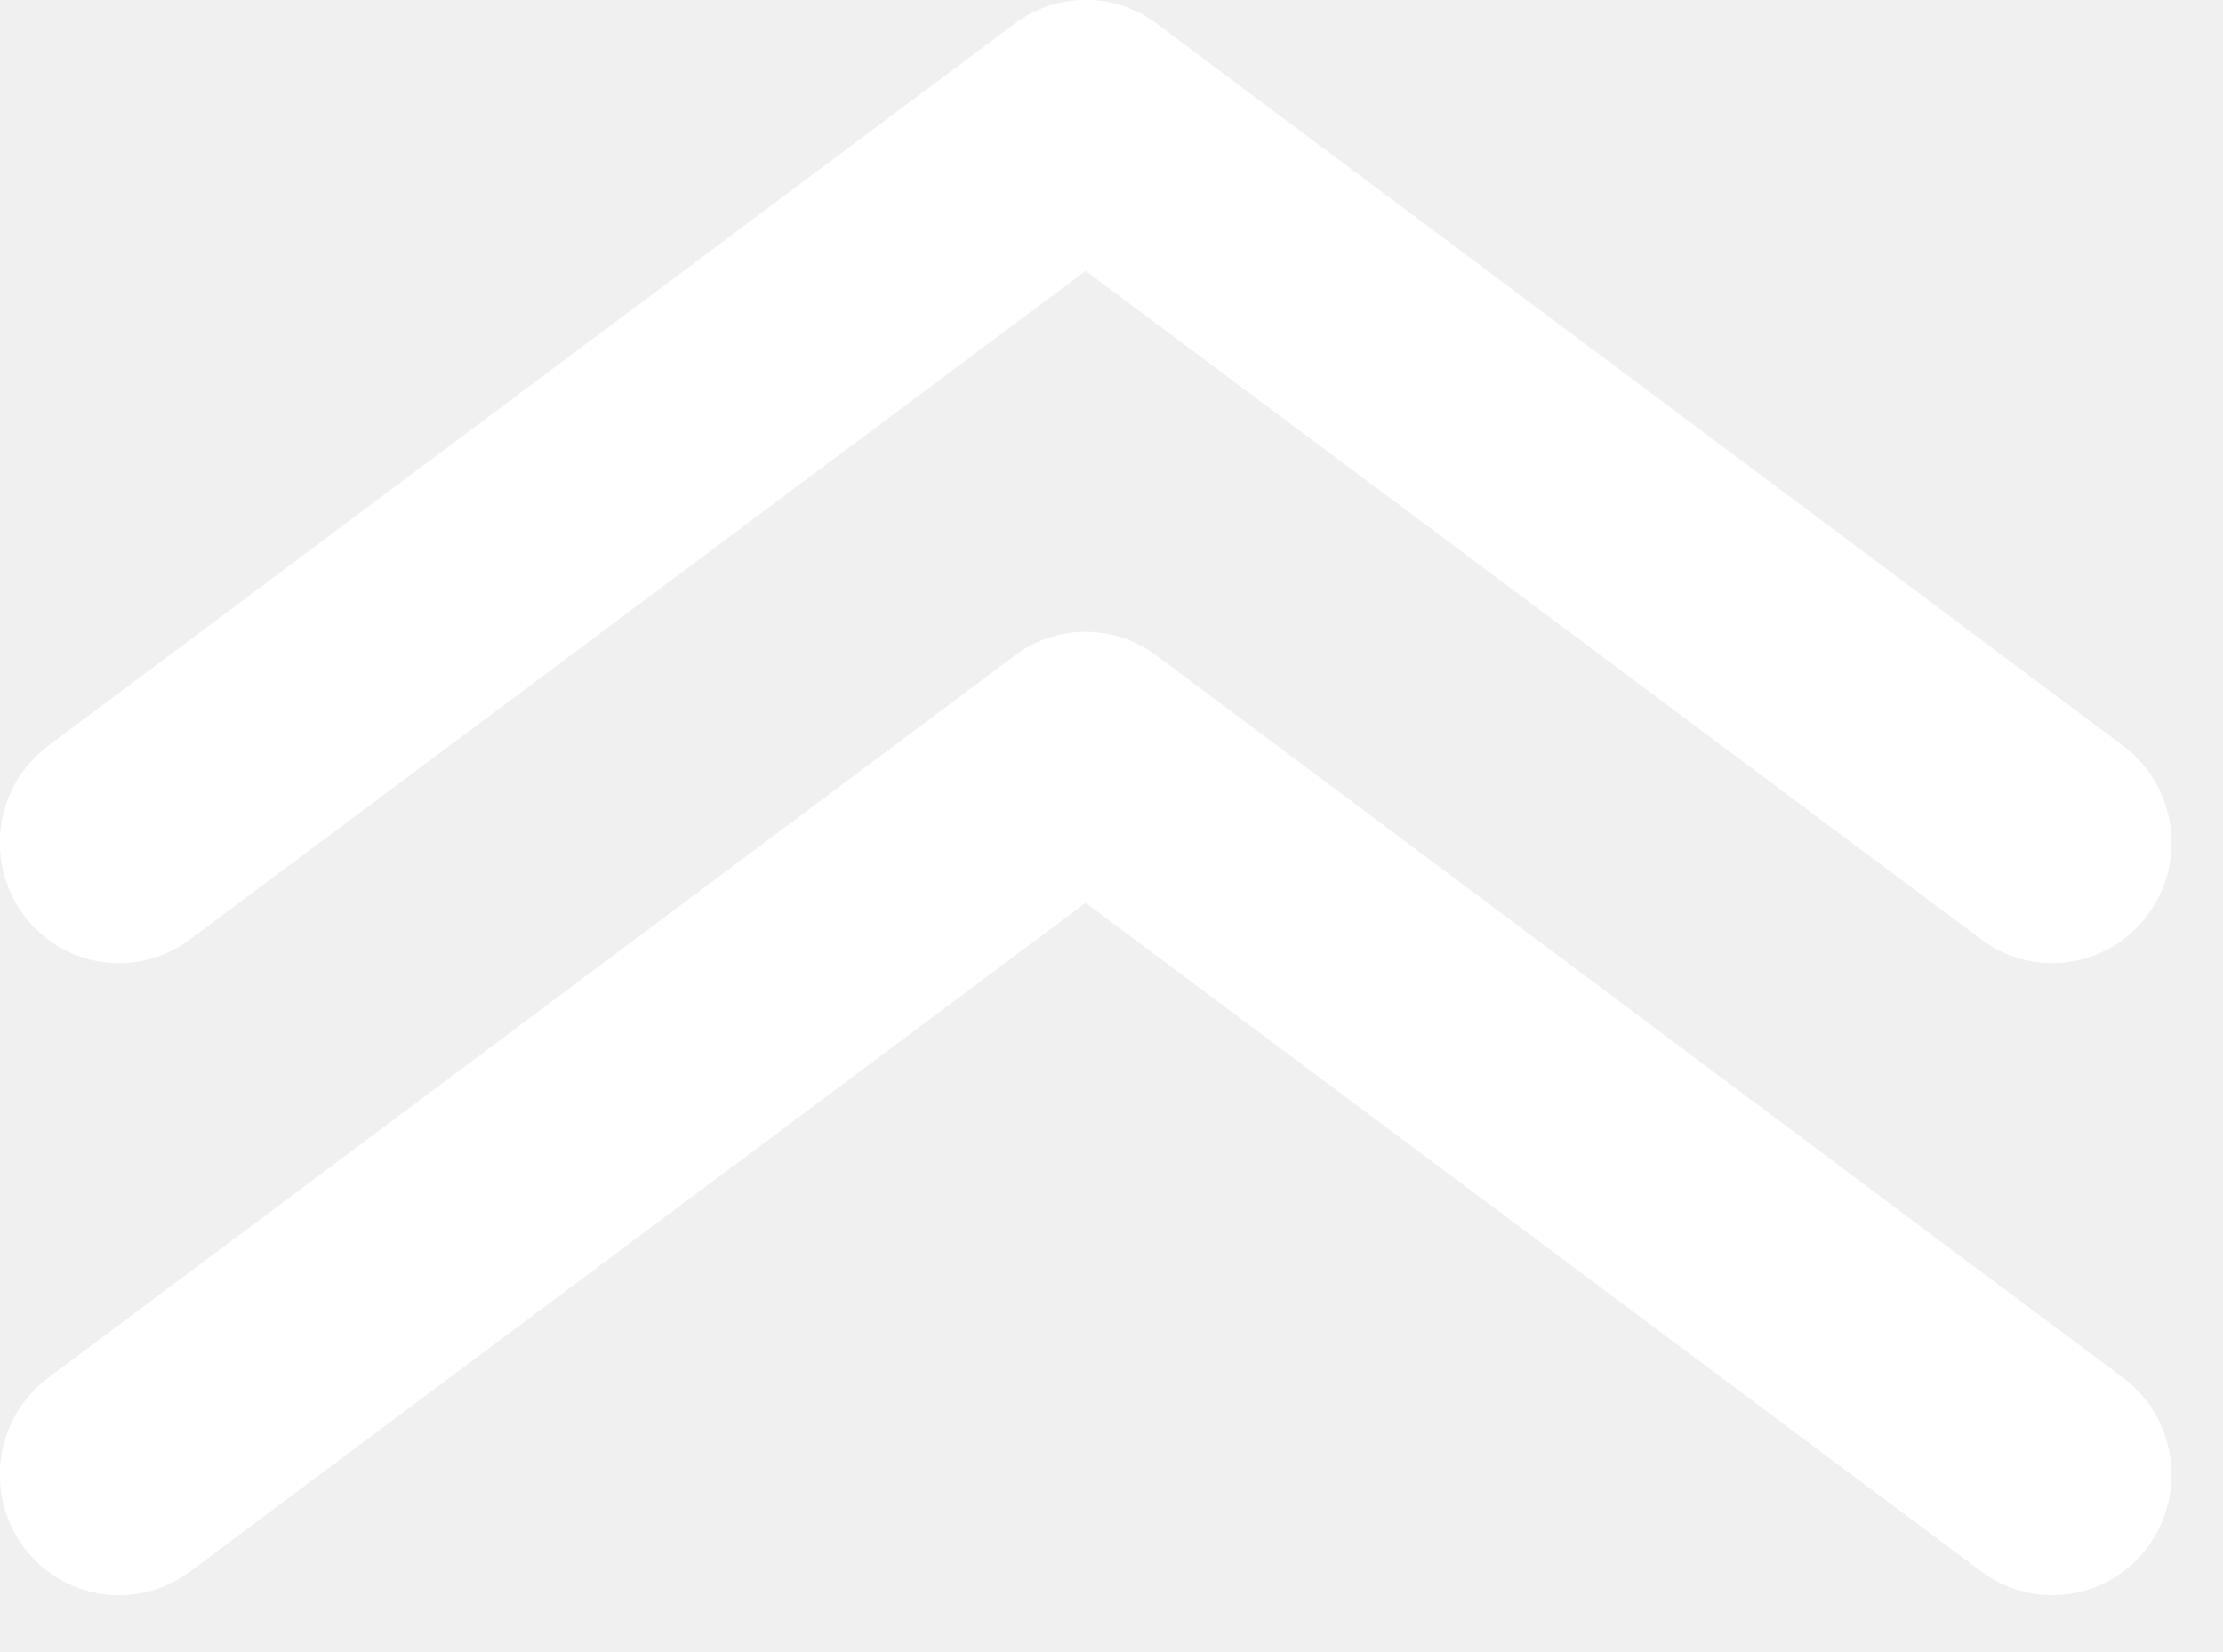
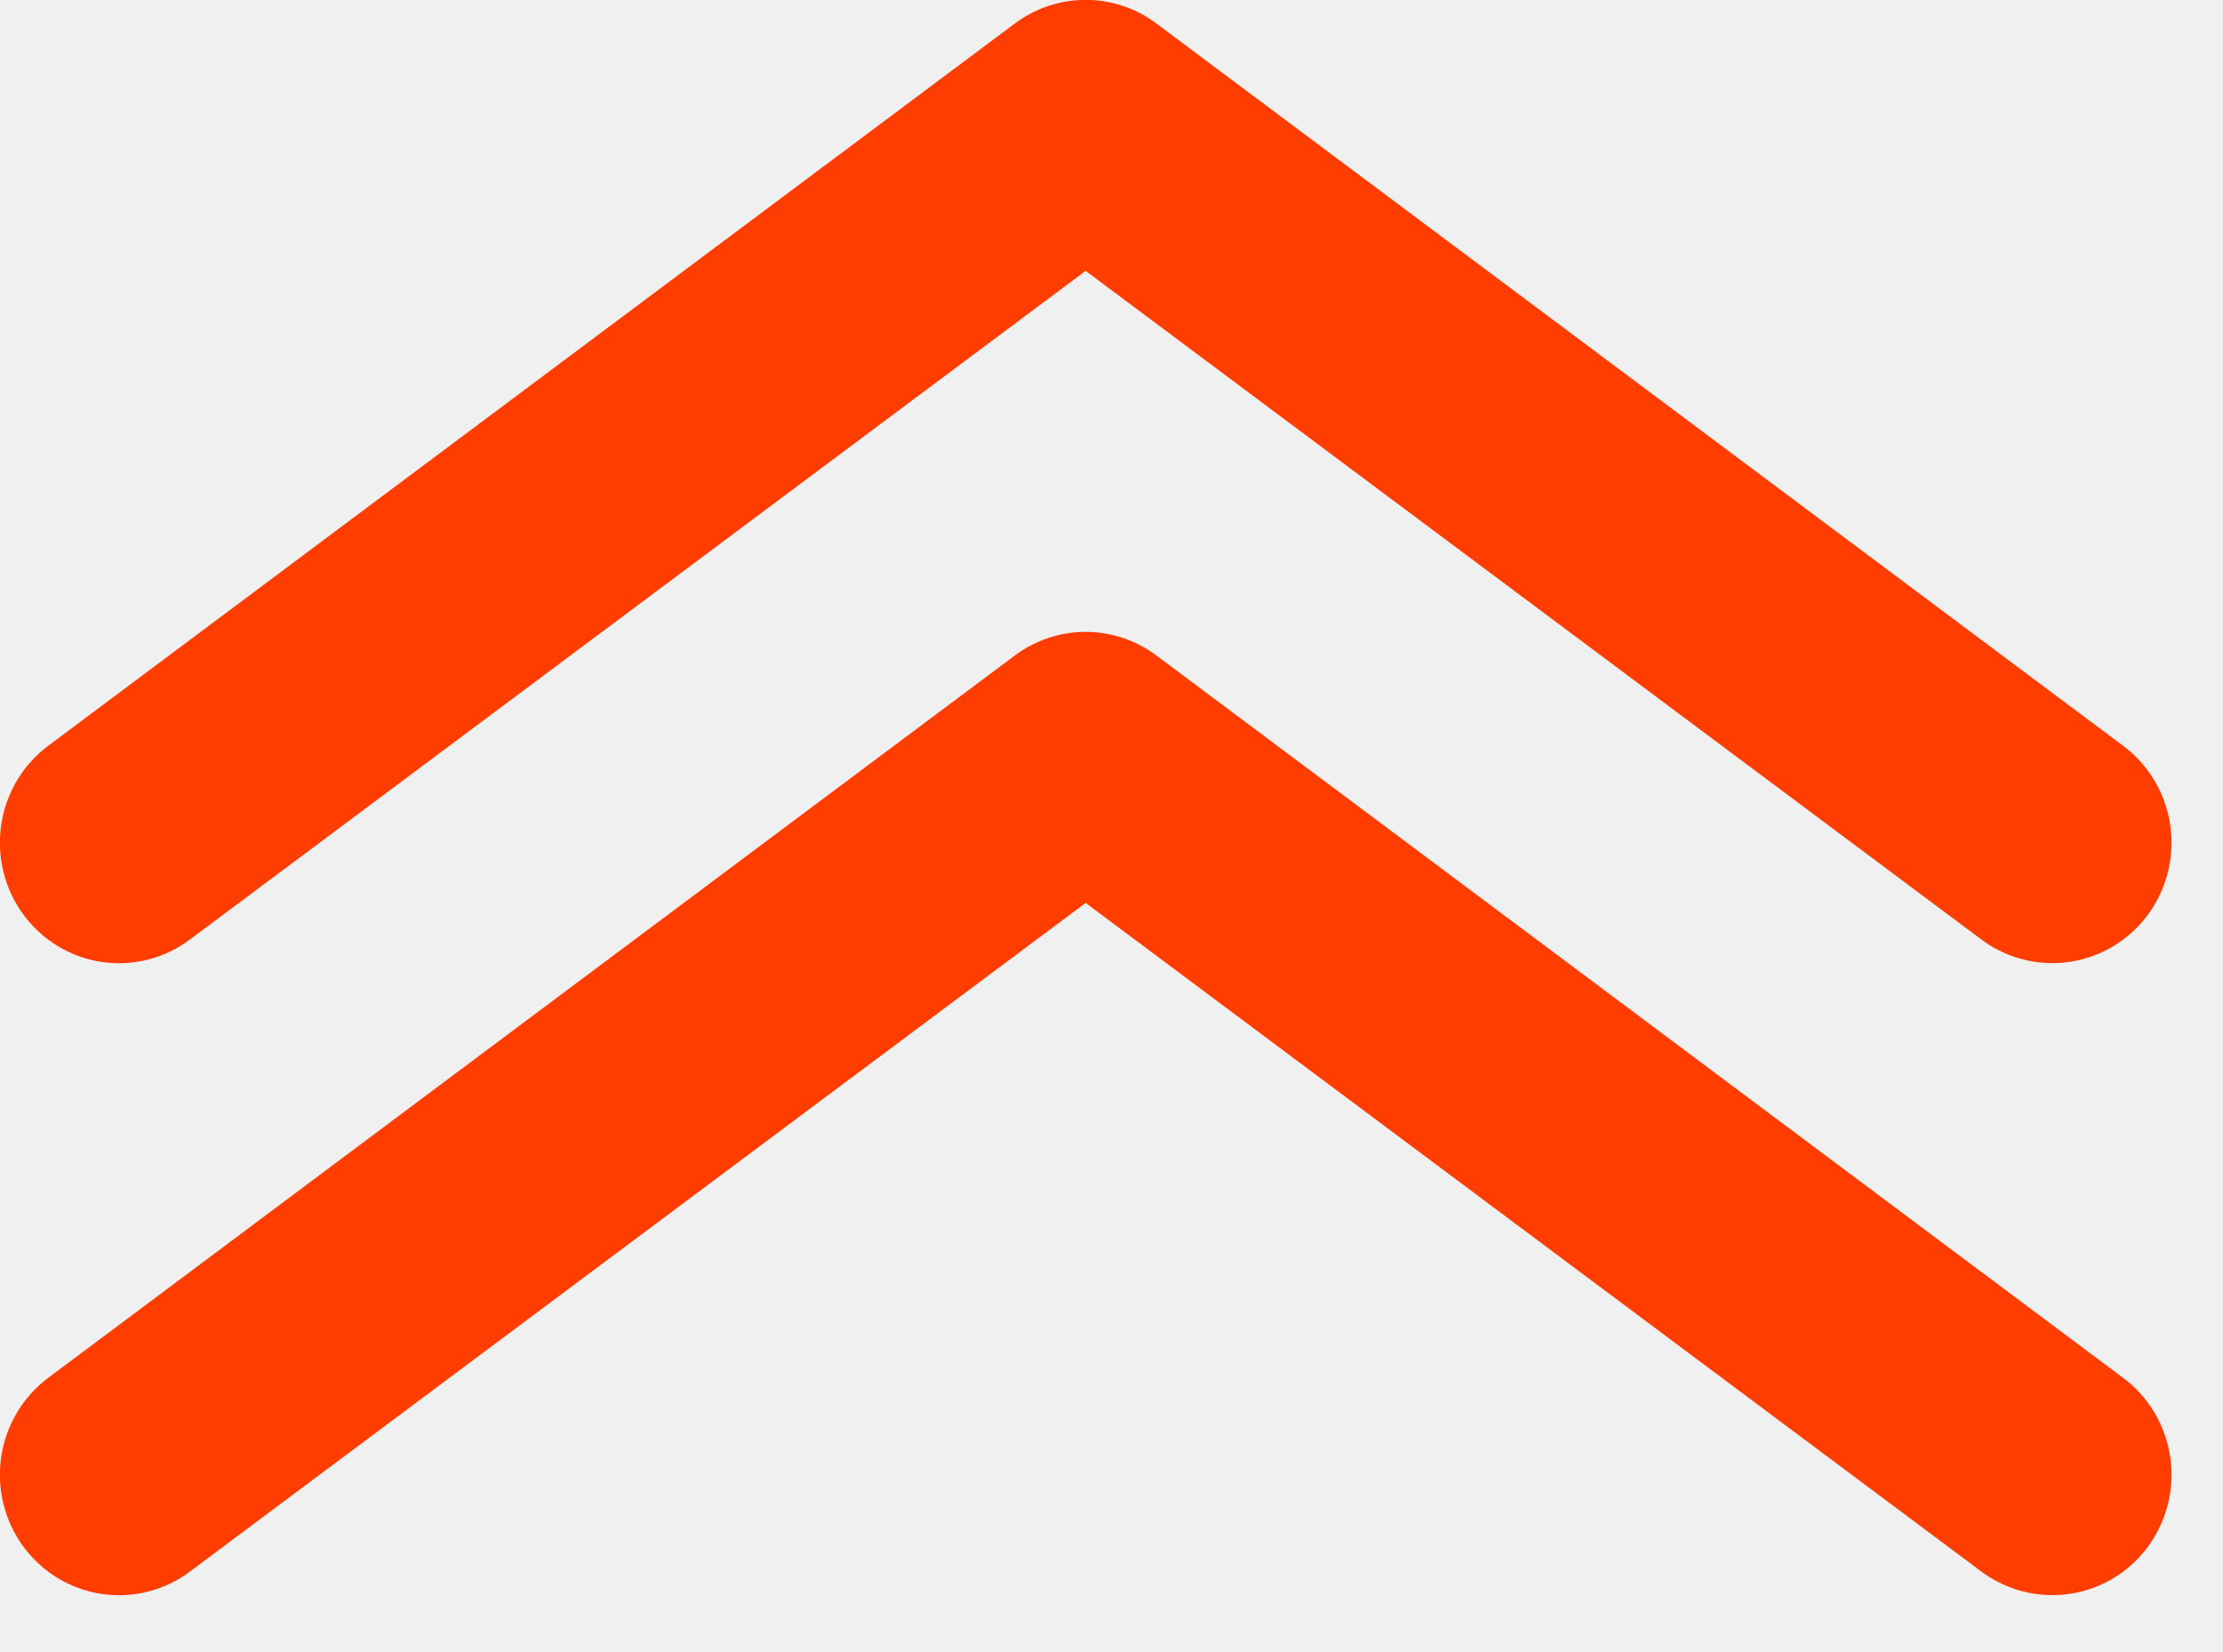
- <svg xmlns="http://www.w3.org/2000/svg" width="35" height="26" viewBox="0 0 35 26" fill="none">
-   <path d="M32.313 25.116C31.912 25.117 31.521 24.987 31.198 24.747L17.093 14.217L2.988 24.747C2.79 24.895 2.565 25.002 2.326 25.062C2.087 25.122 1.839 25.134 1.595 25.097C1.351 25.06 1.118 24.975 0.907 24.847C0.696 24.718 0.512 24.549 0.365 24.349C0.219 24.148 0.113 23.921 0.054 23.679C-0.006 23.437 -0.018 23.186 0.019 22.939C0.093 22.442 0.359 21.994 0.759 21.695L15.978 10.321C16.301 10.08 16.692 9.949 17.093 9.949C17.494 9.949 17.885 10.08 18.207 10.321L33.427 21.695C33.745 21.932 33.981 22.264 34.101 22.645C34.221 23.025 34.219 23.435 34.095 23.814C33.971 24.194 33.733 24.524 33.413 24.758C33.093 24.991 32.708 25.117 32.313 25.116Z" fill="white" />
-   <path d="M32.313 15.165C31.912 15.165 31.521 15.036 31.198 14.795L17.093 4.265L2.988 14.795C2.588 15.094 2.087 15.22 1.595 15.146C1.103 15.071 0.661 14.802 0.365 14.397C0.07 13.992 -0.055 13.485 0.019 12.988C0.092 12.49 0.359 12.042 0.759 11.743L15.978 0.37C16.301 0.128 16.692 -0.002 17.093 -0.002C17.494 -0.002 17.885 0.128 18.207 0.37L33.427 11.743C33.745 11.98 33.981 12.313 34.101 12.693C34.221 13.074 34.219 13.483 34.095 13.862C33.971 14.242 33.733 14.572 33.412 14.806C33.092 15.04 32.708 15.165 32.313 15.165Z" fill="white" />
+ <svg xmlns="http://www.w3.org/2000/svg" viewBox="0 0 35 26" fill="none">
+   <path d="M32.313 25.116C31.912 25.117 31.521 24.987 31.198 24.747L17.093 14.217L2.988 24.747C2.79 24.895 2.565 25.002 2.326 25.062C2.087 25.122 1.839 25.134 1.595 25.097C1.351 25.06 1.118 24.975 0.907 24.847C0.696 24.718 0.512 24.549 0.365 24.349C0.219 24.148 0.113 23.921 0.054 23.679C-0.006 23.437 -0.018 23.186 0.019 22.939C0.093 22.442 0.359 21.994 0.759 21.695L15.978 10.321C16.301 10.08 16.692 9.949 17.093 9.949C17.494 9.949 17.885 10.08 18.207 10.321L33.427 21.695C33.745 21.932 33.981 22.264 34.101 22.645C34.221 23.025 34.219 23.435 34.095 23.814C33.971 24.194 33.733 24.524 33.413 24.758C33.093 24.991 32.708 25.117 32.313 25.116Z" fill="#ff3d00" />
+   <path d="M32.313 15.165C31.912 15.165 31.521 15.036 31.198 14.795L17.093 4.265L2.988 14.795C2.588 15.094 2.087 15.22 1.595 15.146C1.103 15.071 0.661 14.802 0.365 14.397C0.07 13.992 -0.055 13.485 0.019 12.988C0.092 12.49 0.359 12.042 0.759 11.743L15.978 0.37C16.301 0.128 16.692 -0.002 17.093 -0.002C17.494 -0.002 17.885 0.128 18.207 0.37L33.427 11.743C33.745 11.98 33.981 12.313 34.101 12.693C34.221 13.074 34.219 13.483 34.095 13.862C33.971 14.242 33.733 14.572 33.412 14.806C33.092 15.04 32.708 15.165 32.313 15.165Z" fill="#ff3d00" />
</svg>
